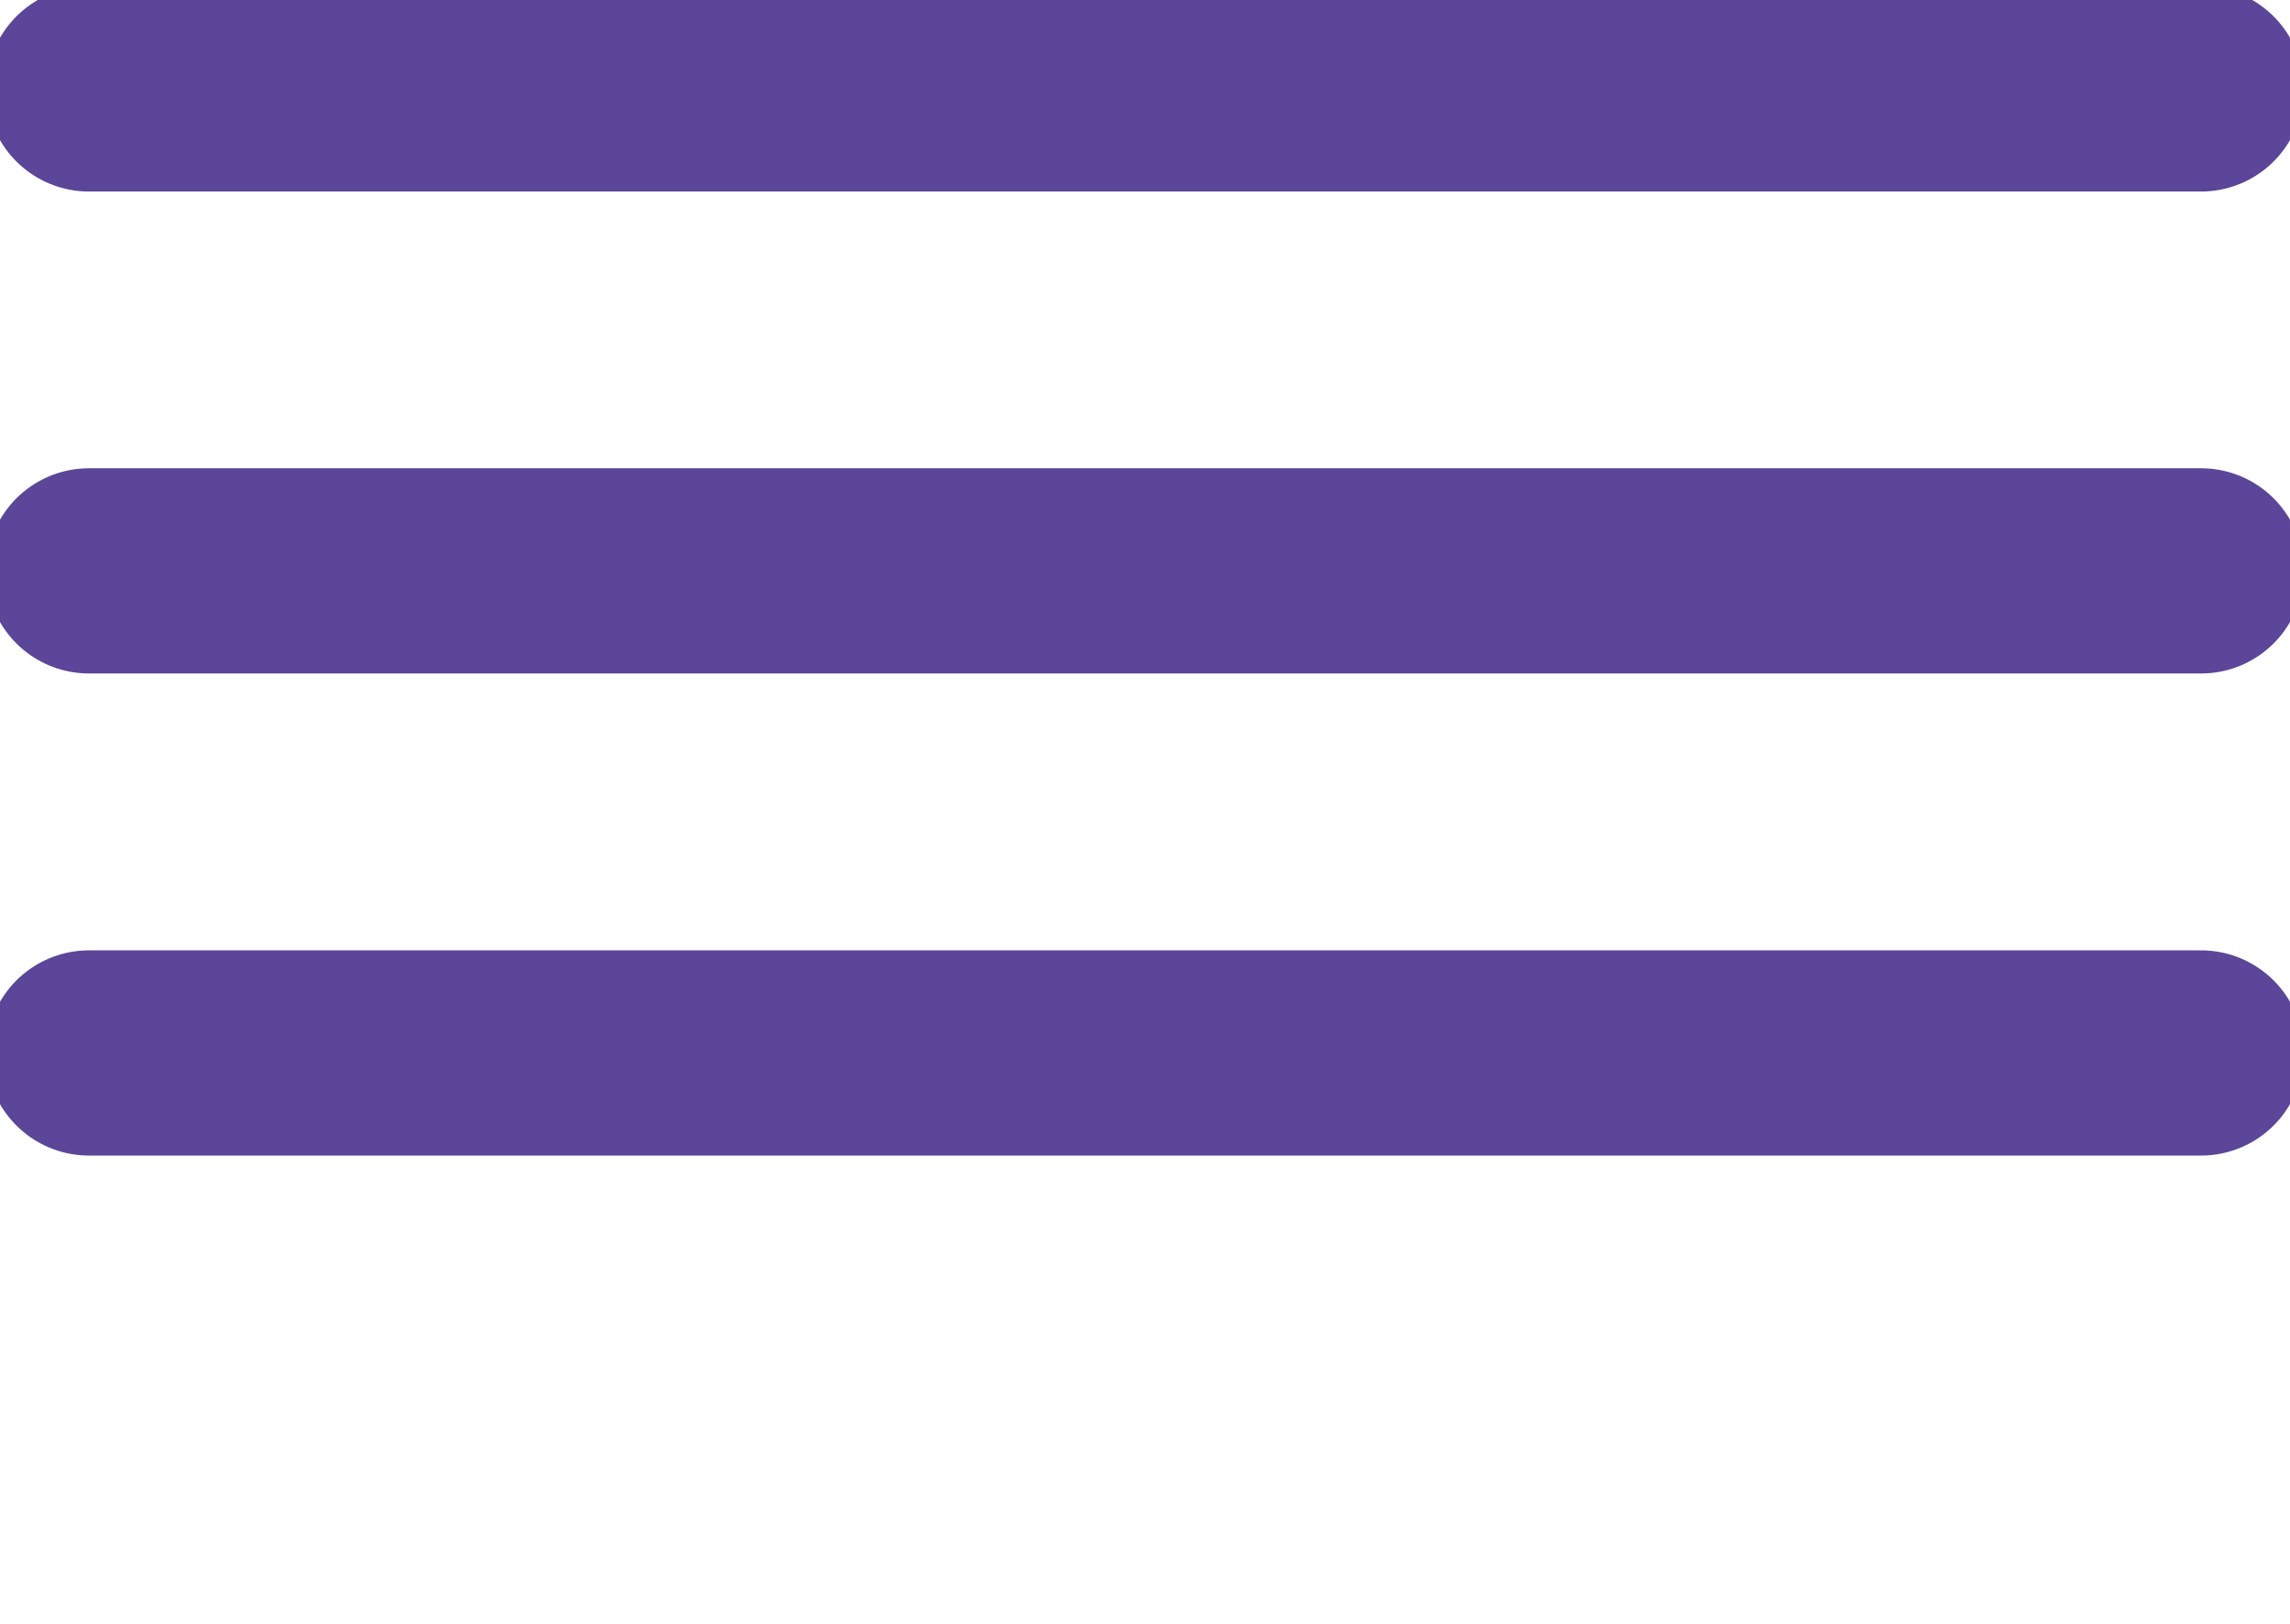
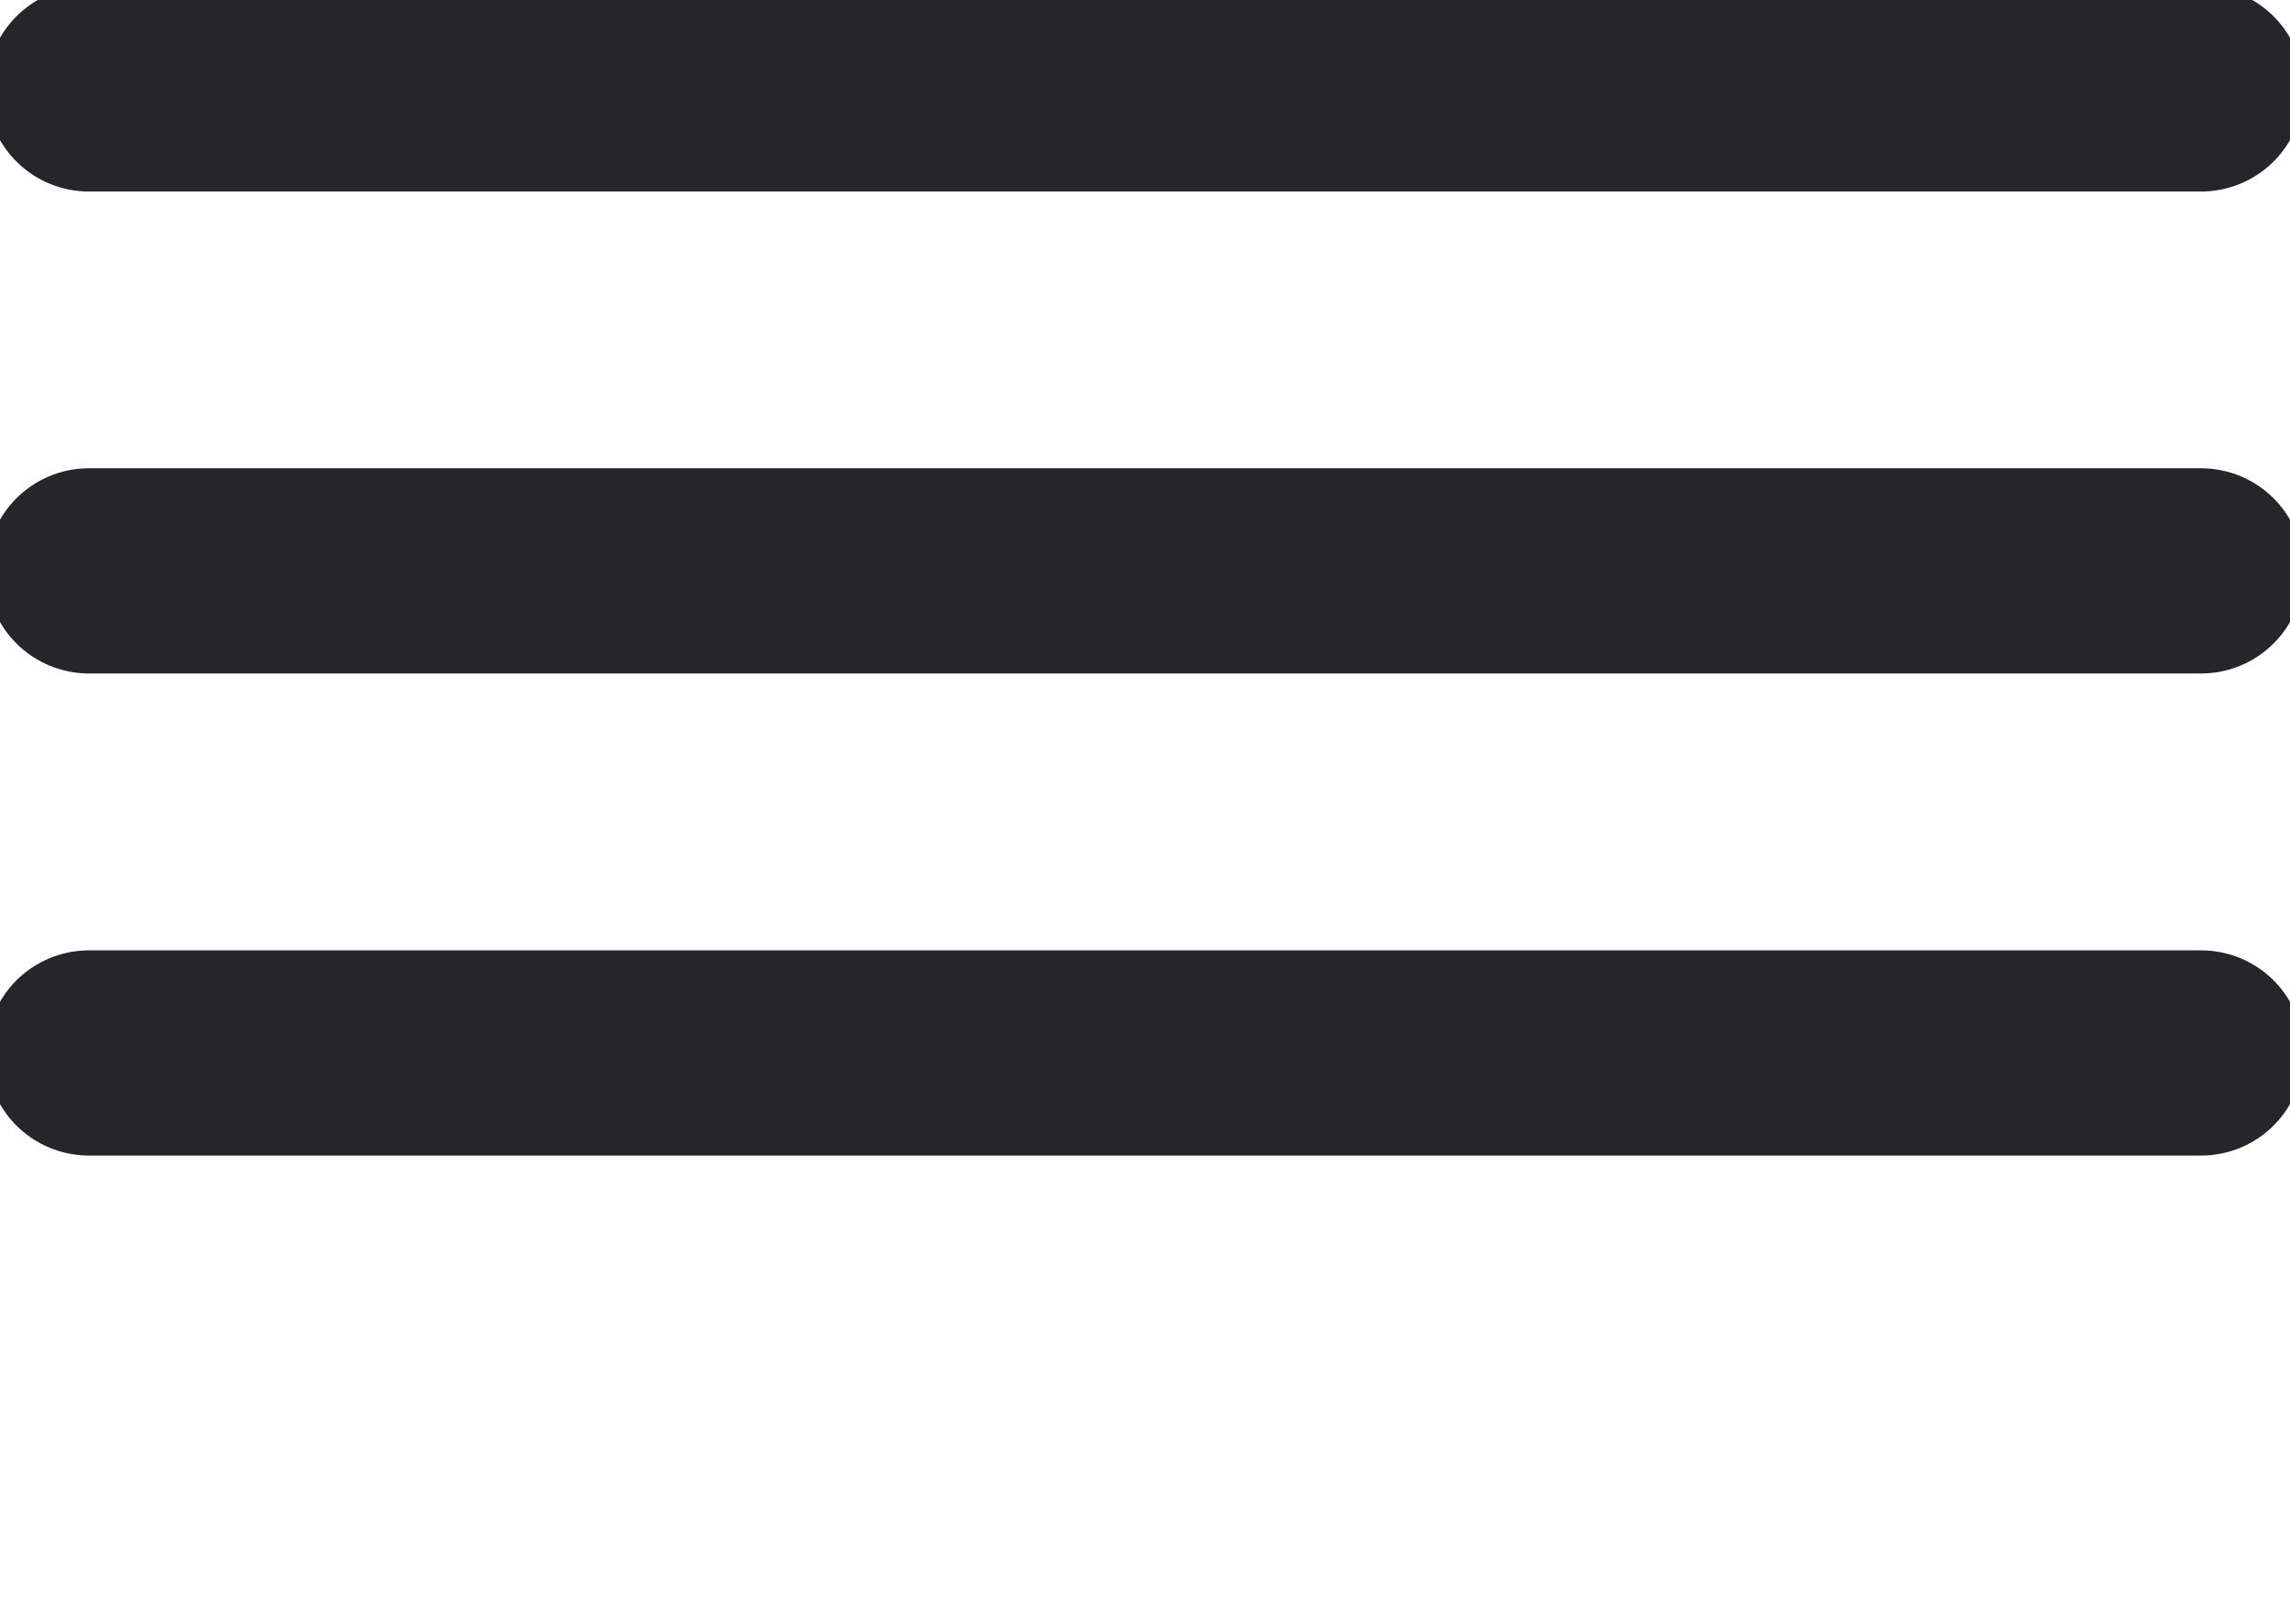
<svg xmlns="http://www.w3.org/2000/svg" viewBox="0 0 167.39 118.7">
  <defs>
    <style>
      .cls-1 {
        fill: none;
-         stroke: #5B4699;
+         stroke: #26252B;
        stroke-linecap: round;
        stroke-miterlimit: 10;
        stroke-width: 15px;
      }
    </style>
  </defs>
  <g id="Layer_2" data-name="Layer 2">
    <g id="Layer_1-2" data-name="Layer 1">
      <line class="cls-1" x1="6.5" y1="6.5" x2="160.89" y2="6.5" />
      <line class="cls-1" x1="6.5" y1="41.73" x2="160.89" y2="41.73" />
      <line class="cls-1" x1="6.5" y1="76.97" x2="160.89" y2="76.97" />
    </g>
  </g>
</svg>
